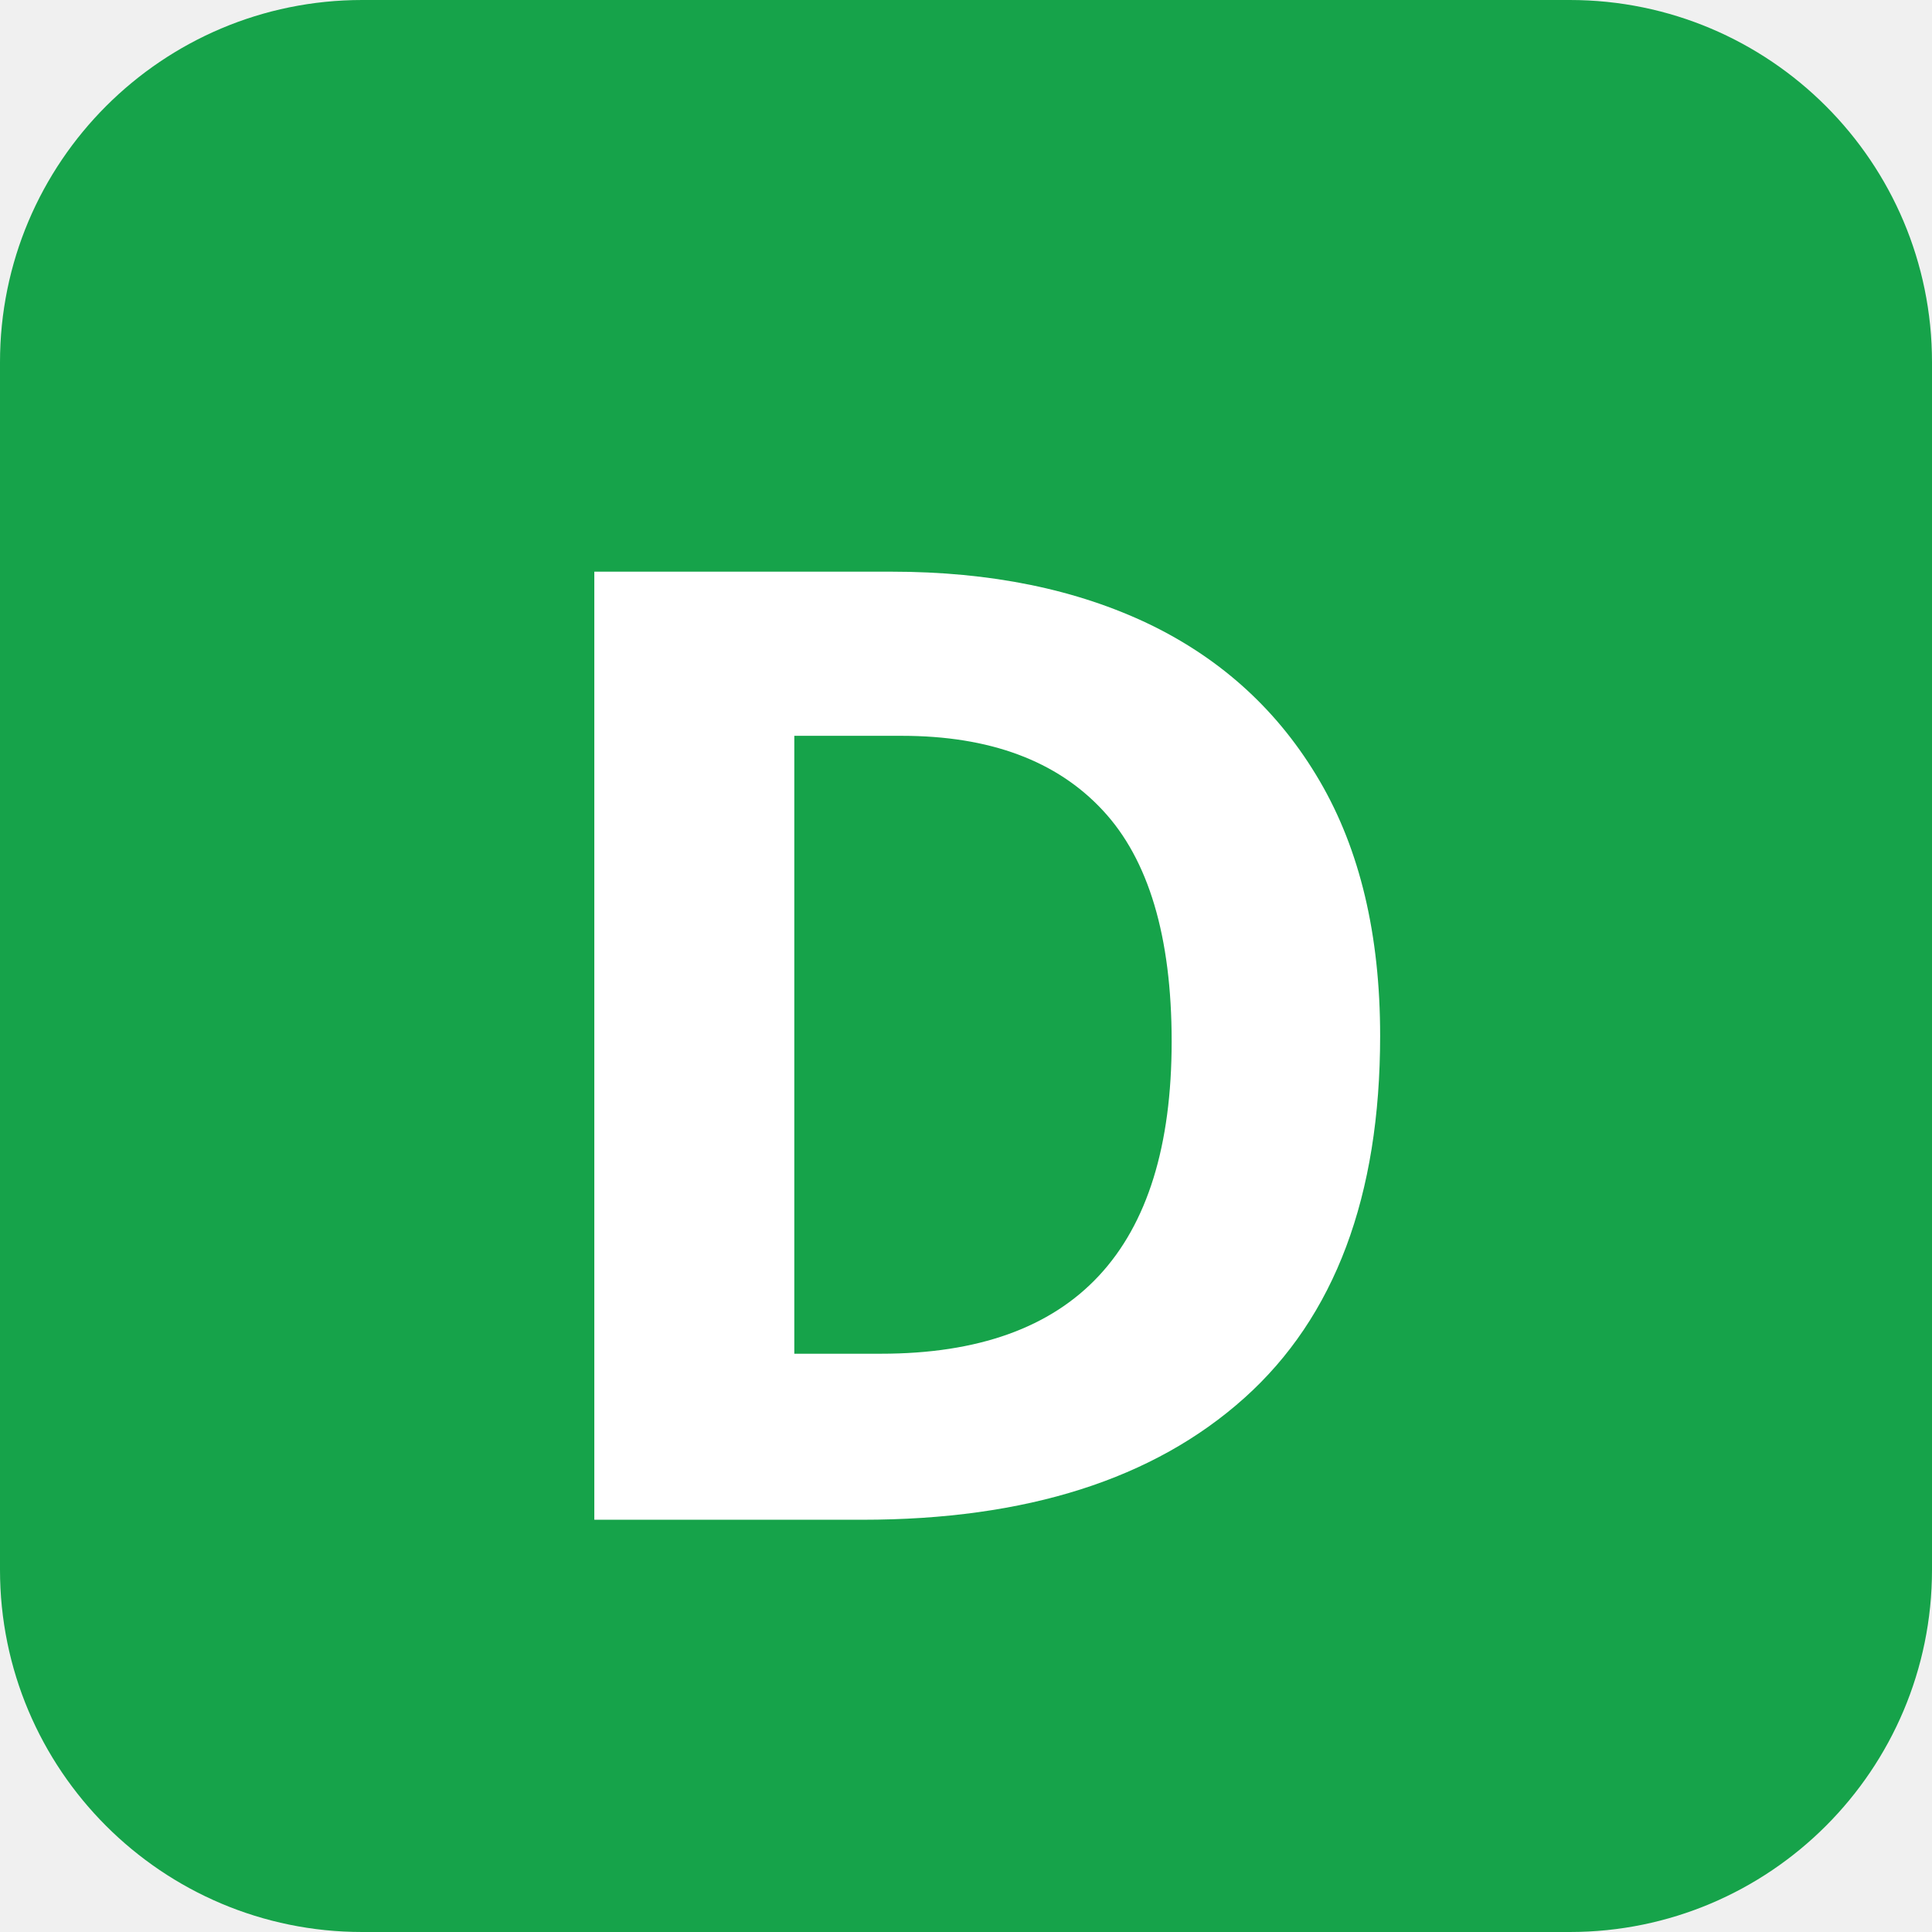
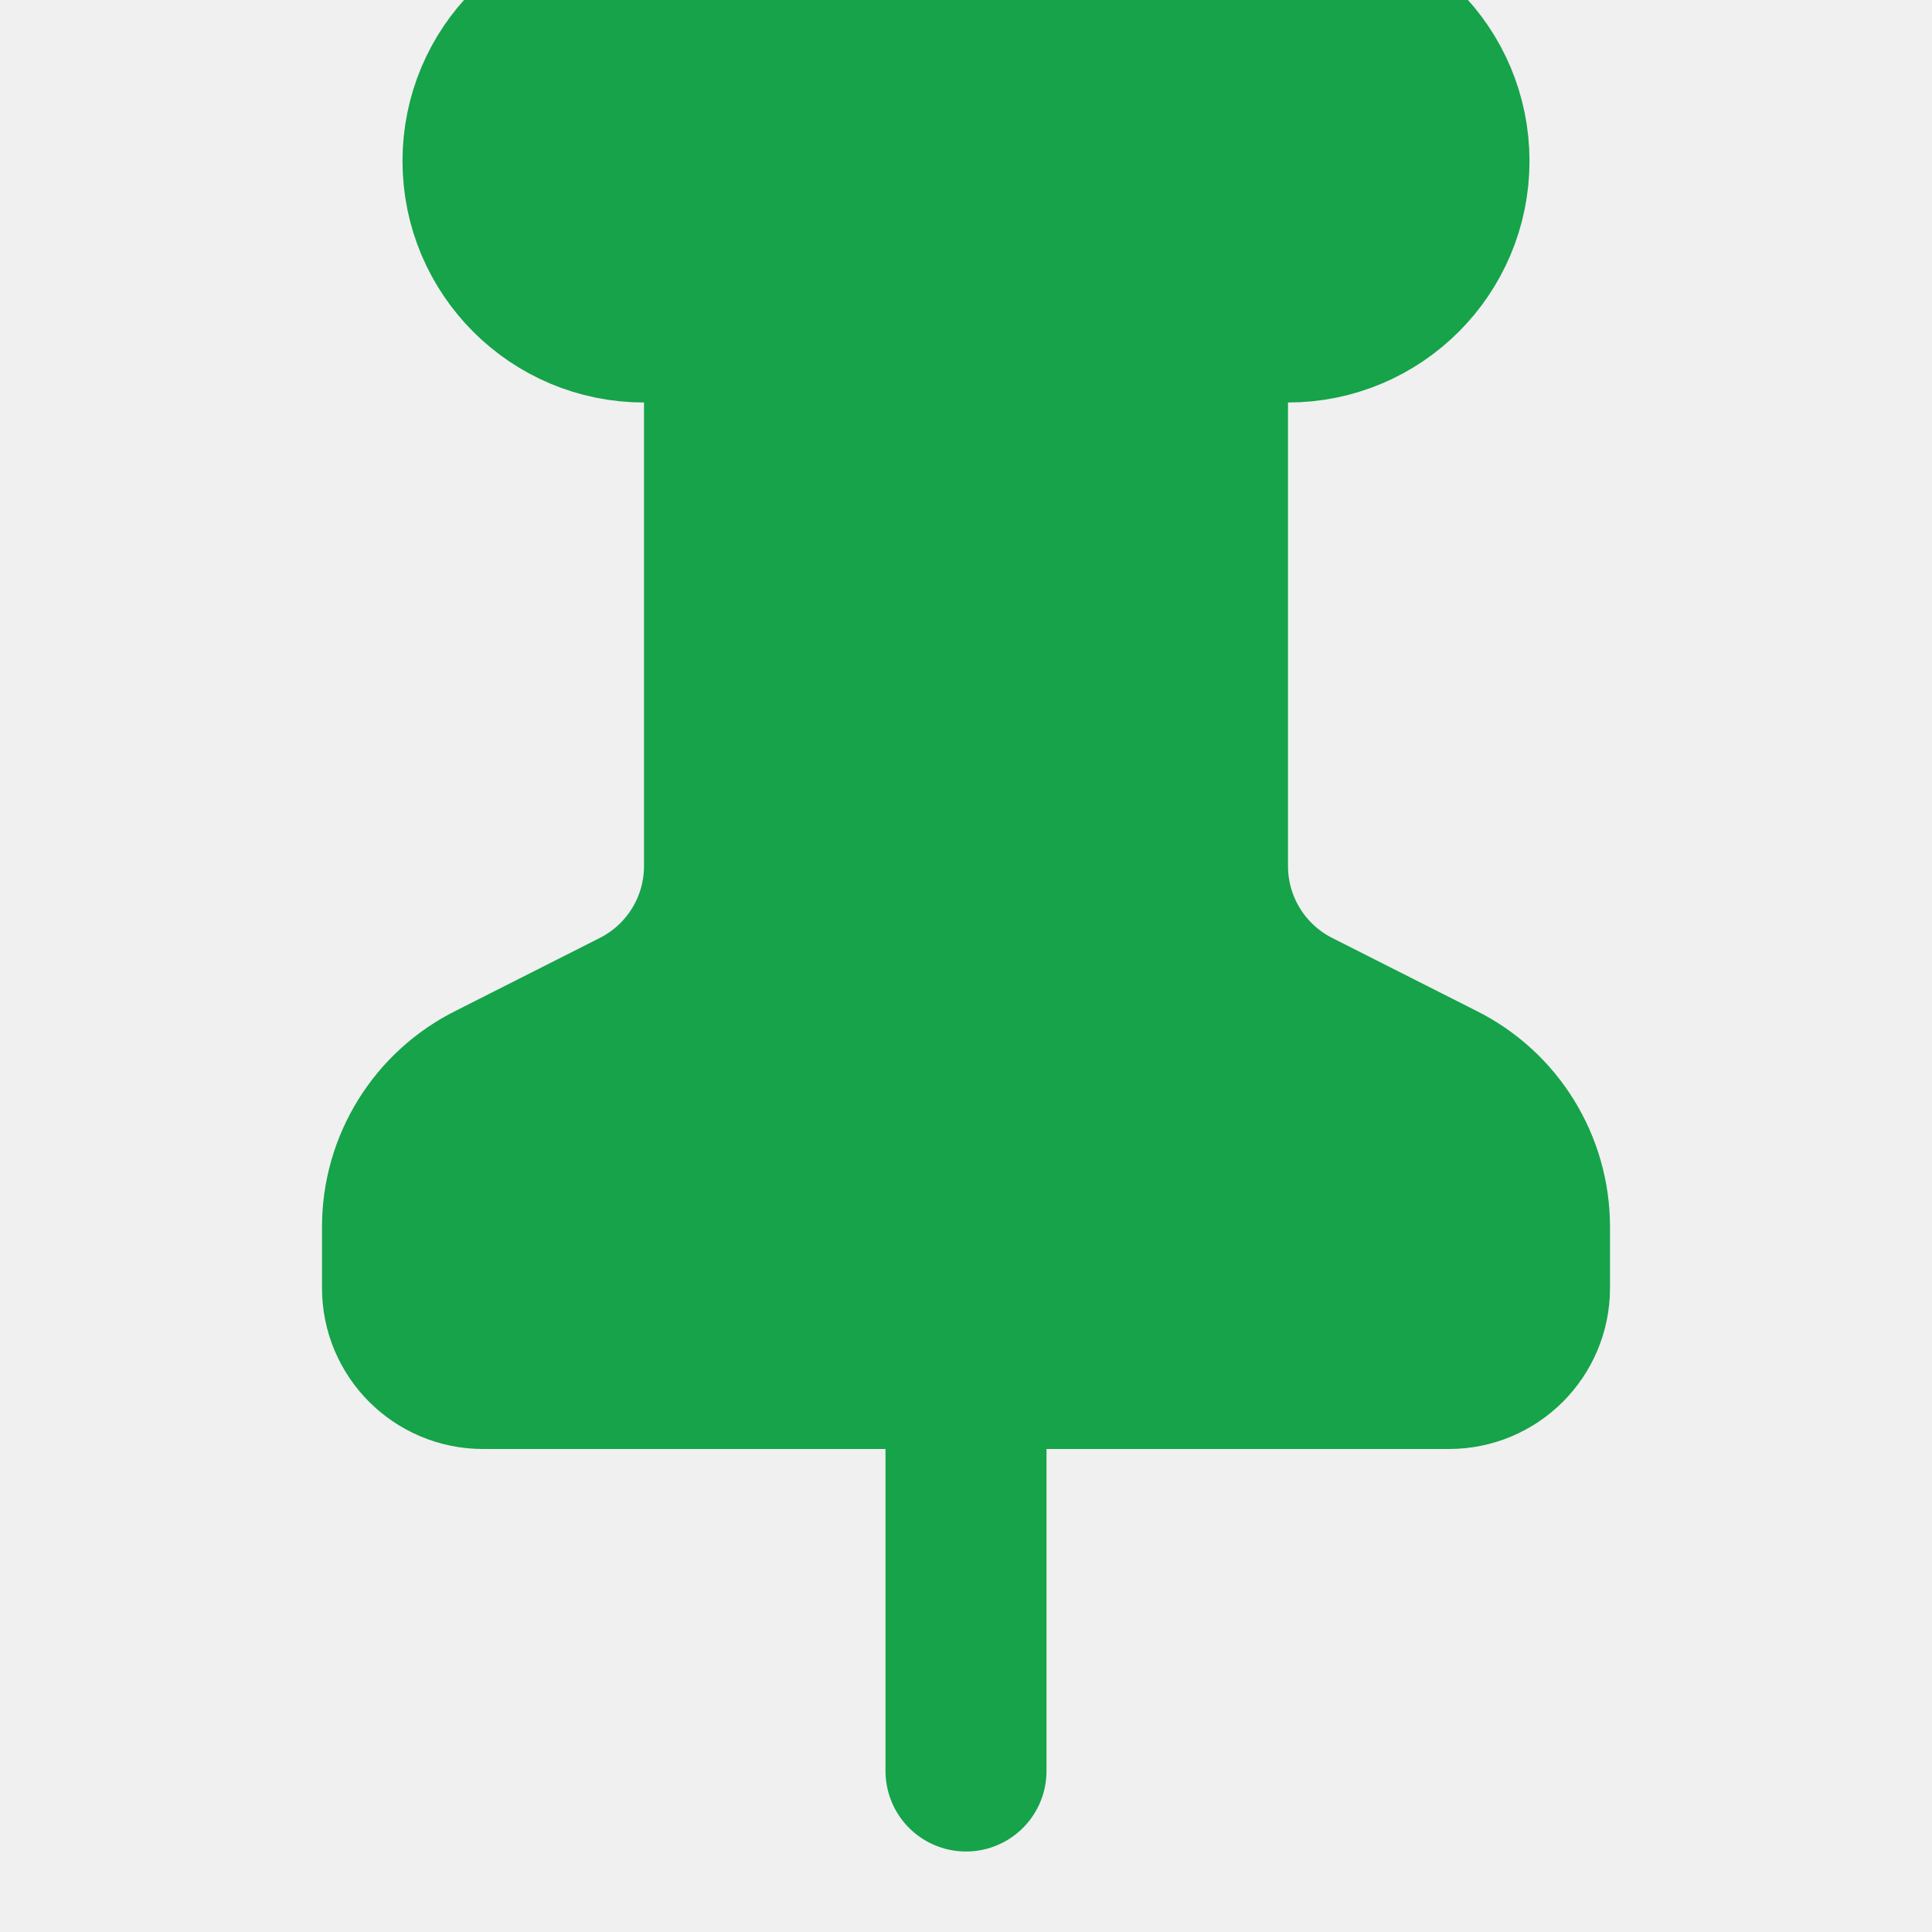
- <svg xmlns="http://www.w3.org/2000/svg" viewBox="0 0 32 32">
-   <rect width="32" height="32" rx="6" fill="#16a34a" />
-   <text x="50%" y="52%" dominant-baseline="central" text-anchor="middle" font-family="system-ui, sans-serif" font-size="22" font-weight="700" fill="white">D</text>
+ <svg xmlns="http://www.w3.org/2000/svg" viewBox="0 0 24 24" fill="#16a34a" stroke="#16a34a" stroke-width="2" stroke-linecap="round" stroke-linejoin="round">
+   <path d="M12 17v5" />
+   <path d="M9 10.76a2 2 0 0 1-1.11 1.79l-1.78.9A2 2 0 0 0 5 15.24V16a1 1 0 0 0 1 1h12a1 1 0 0 0 1-1v-.76a2 2 0 0 0-1.11-1.79l-1.78-.9A2 2 0 0 1 15 10.76V5a1 1 0 0 1 1-1 2 2 0 0 0 0-4H8a2 2 0 0 0 0 4 1 1 0 0 1 1 1z" />
</svg>
